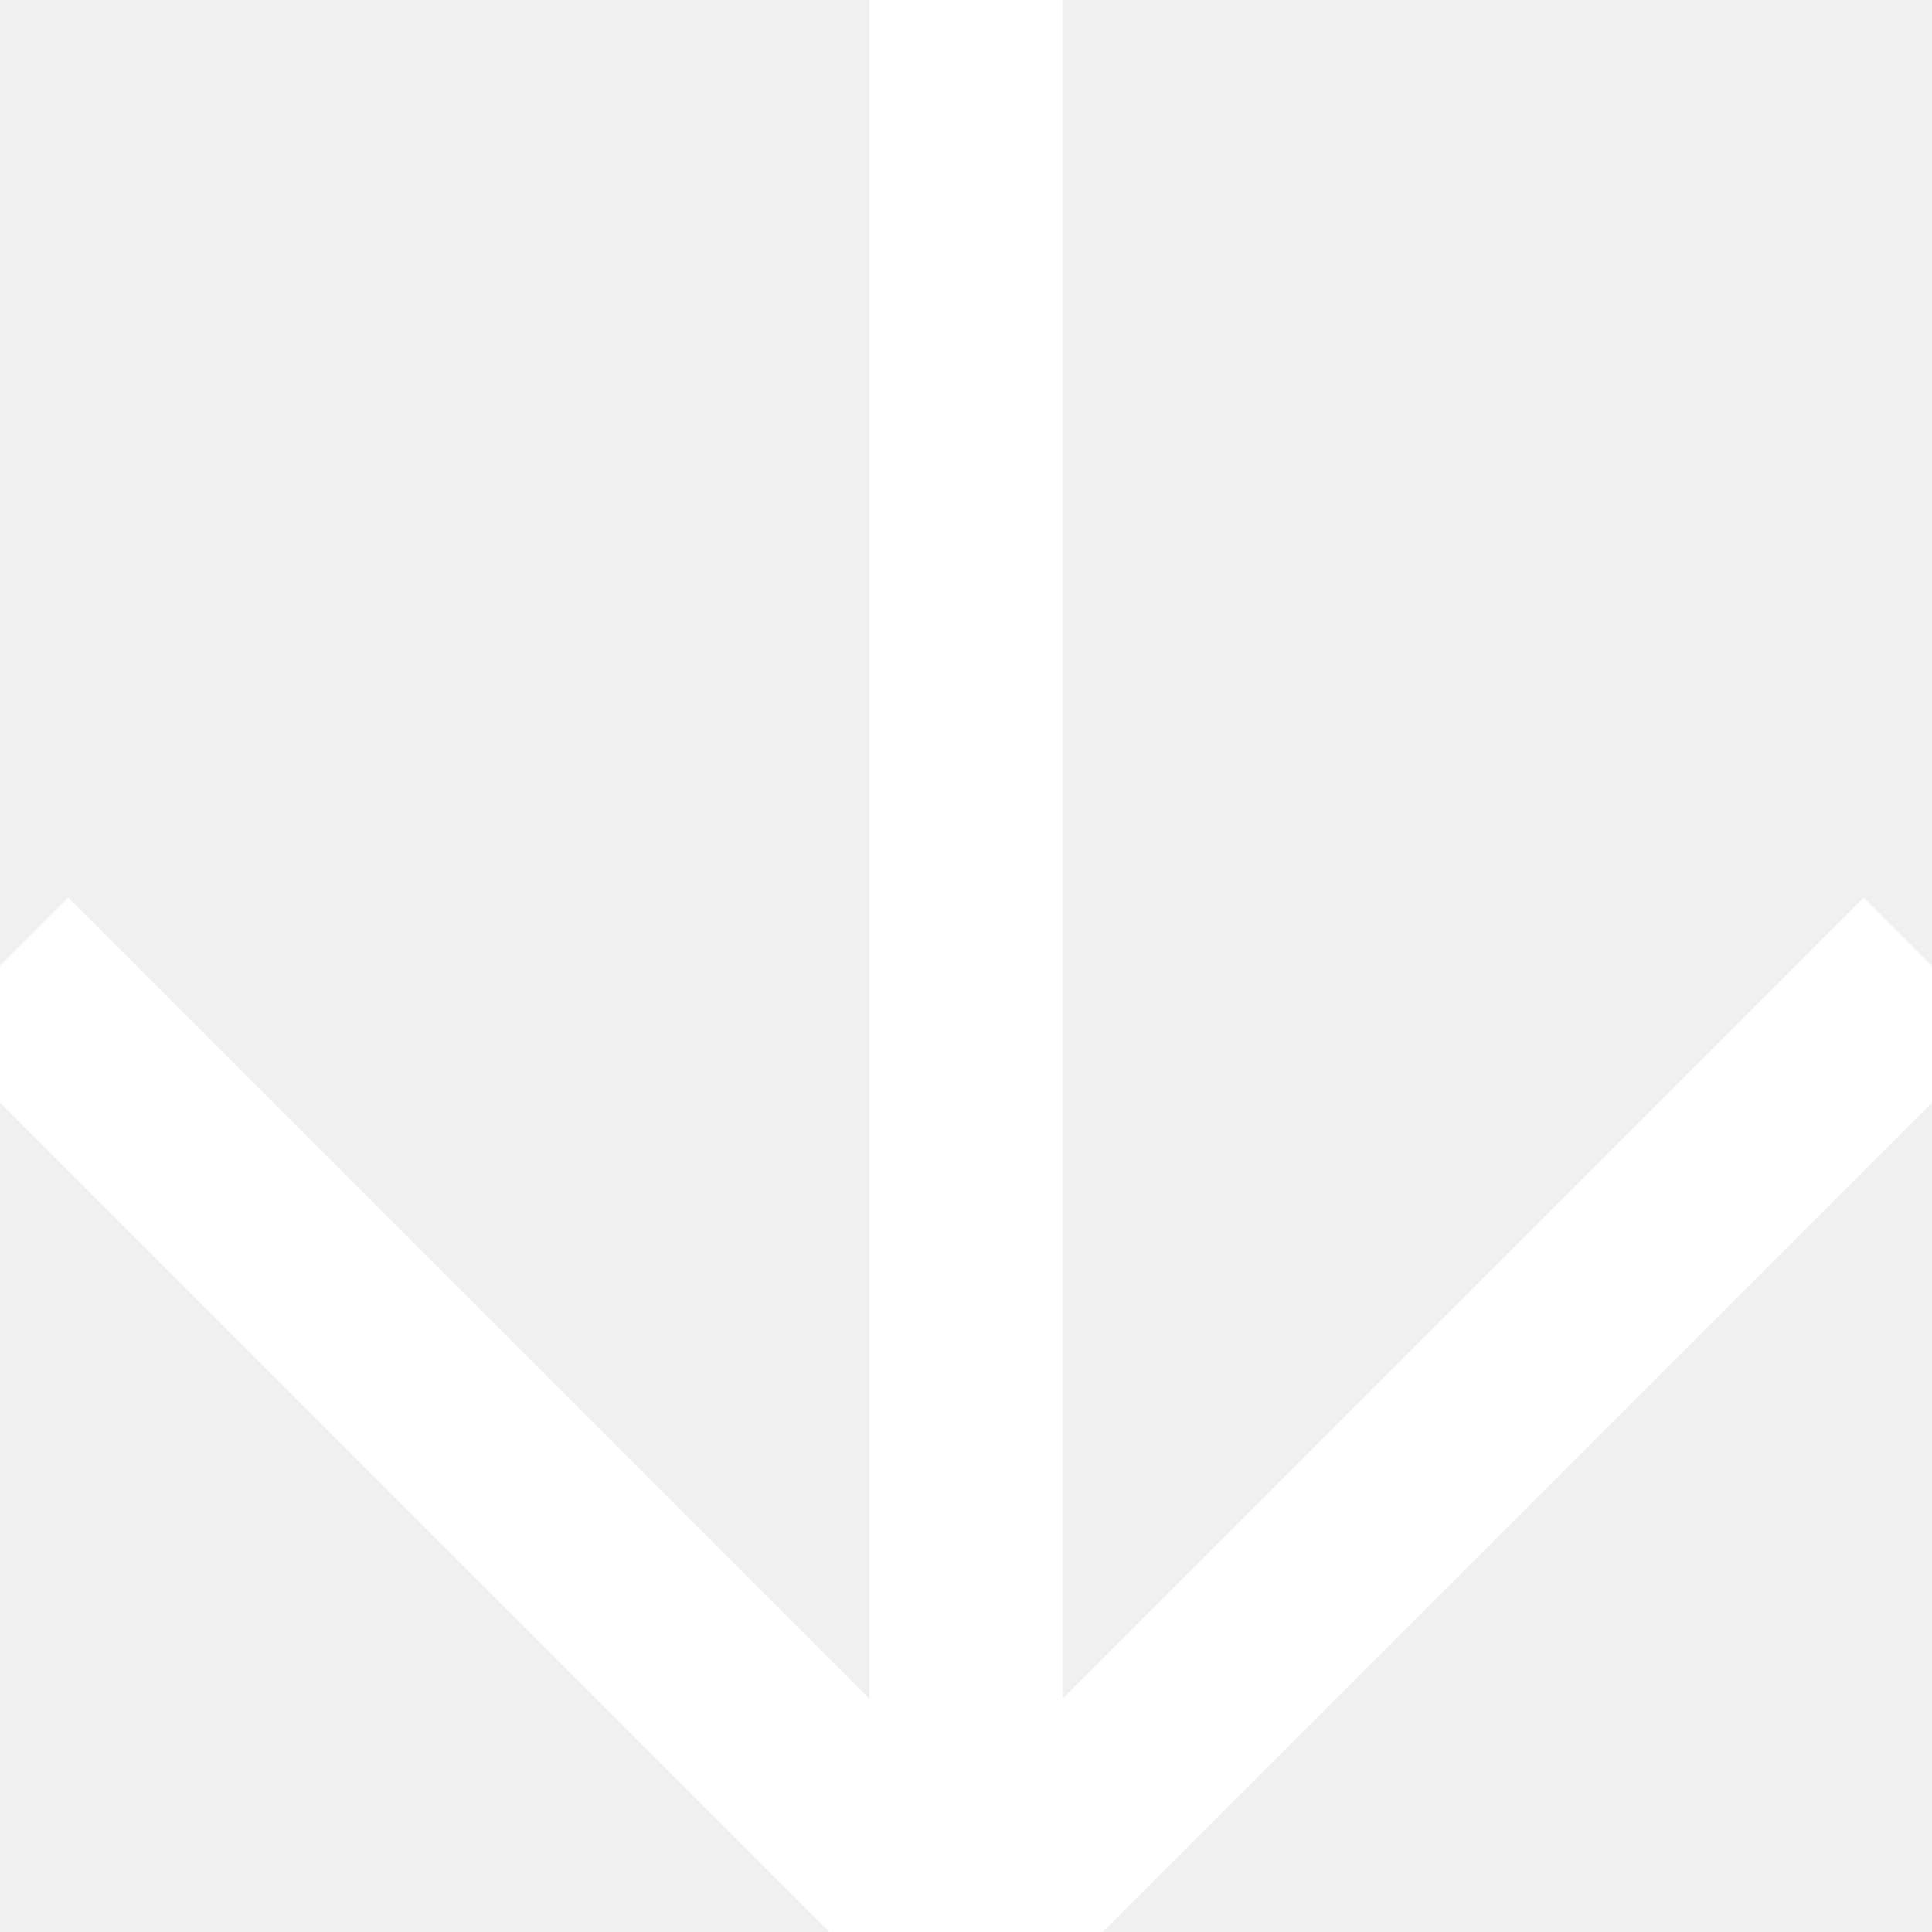
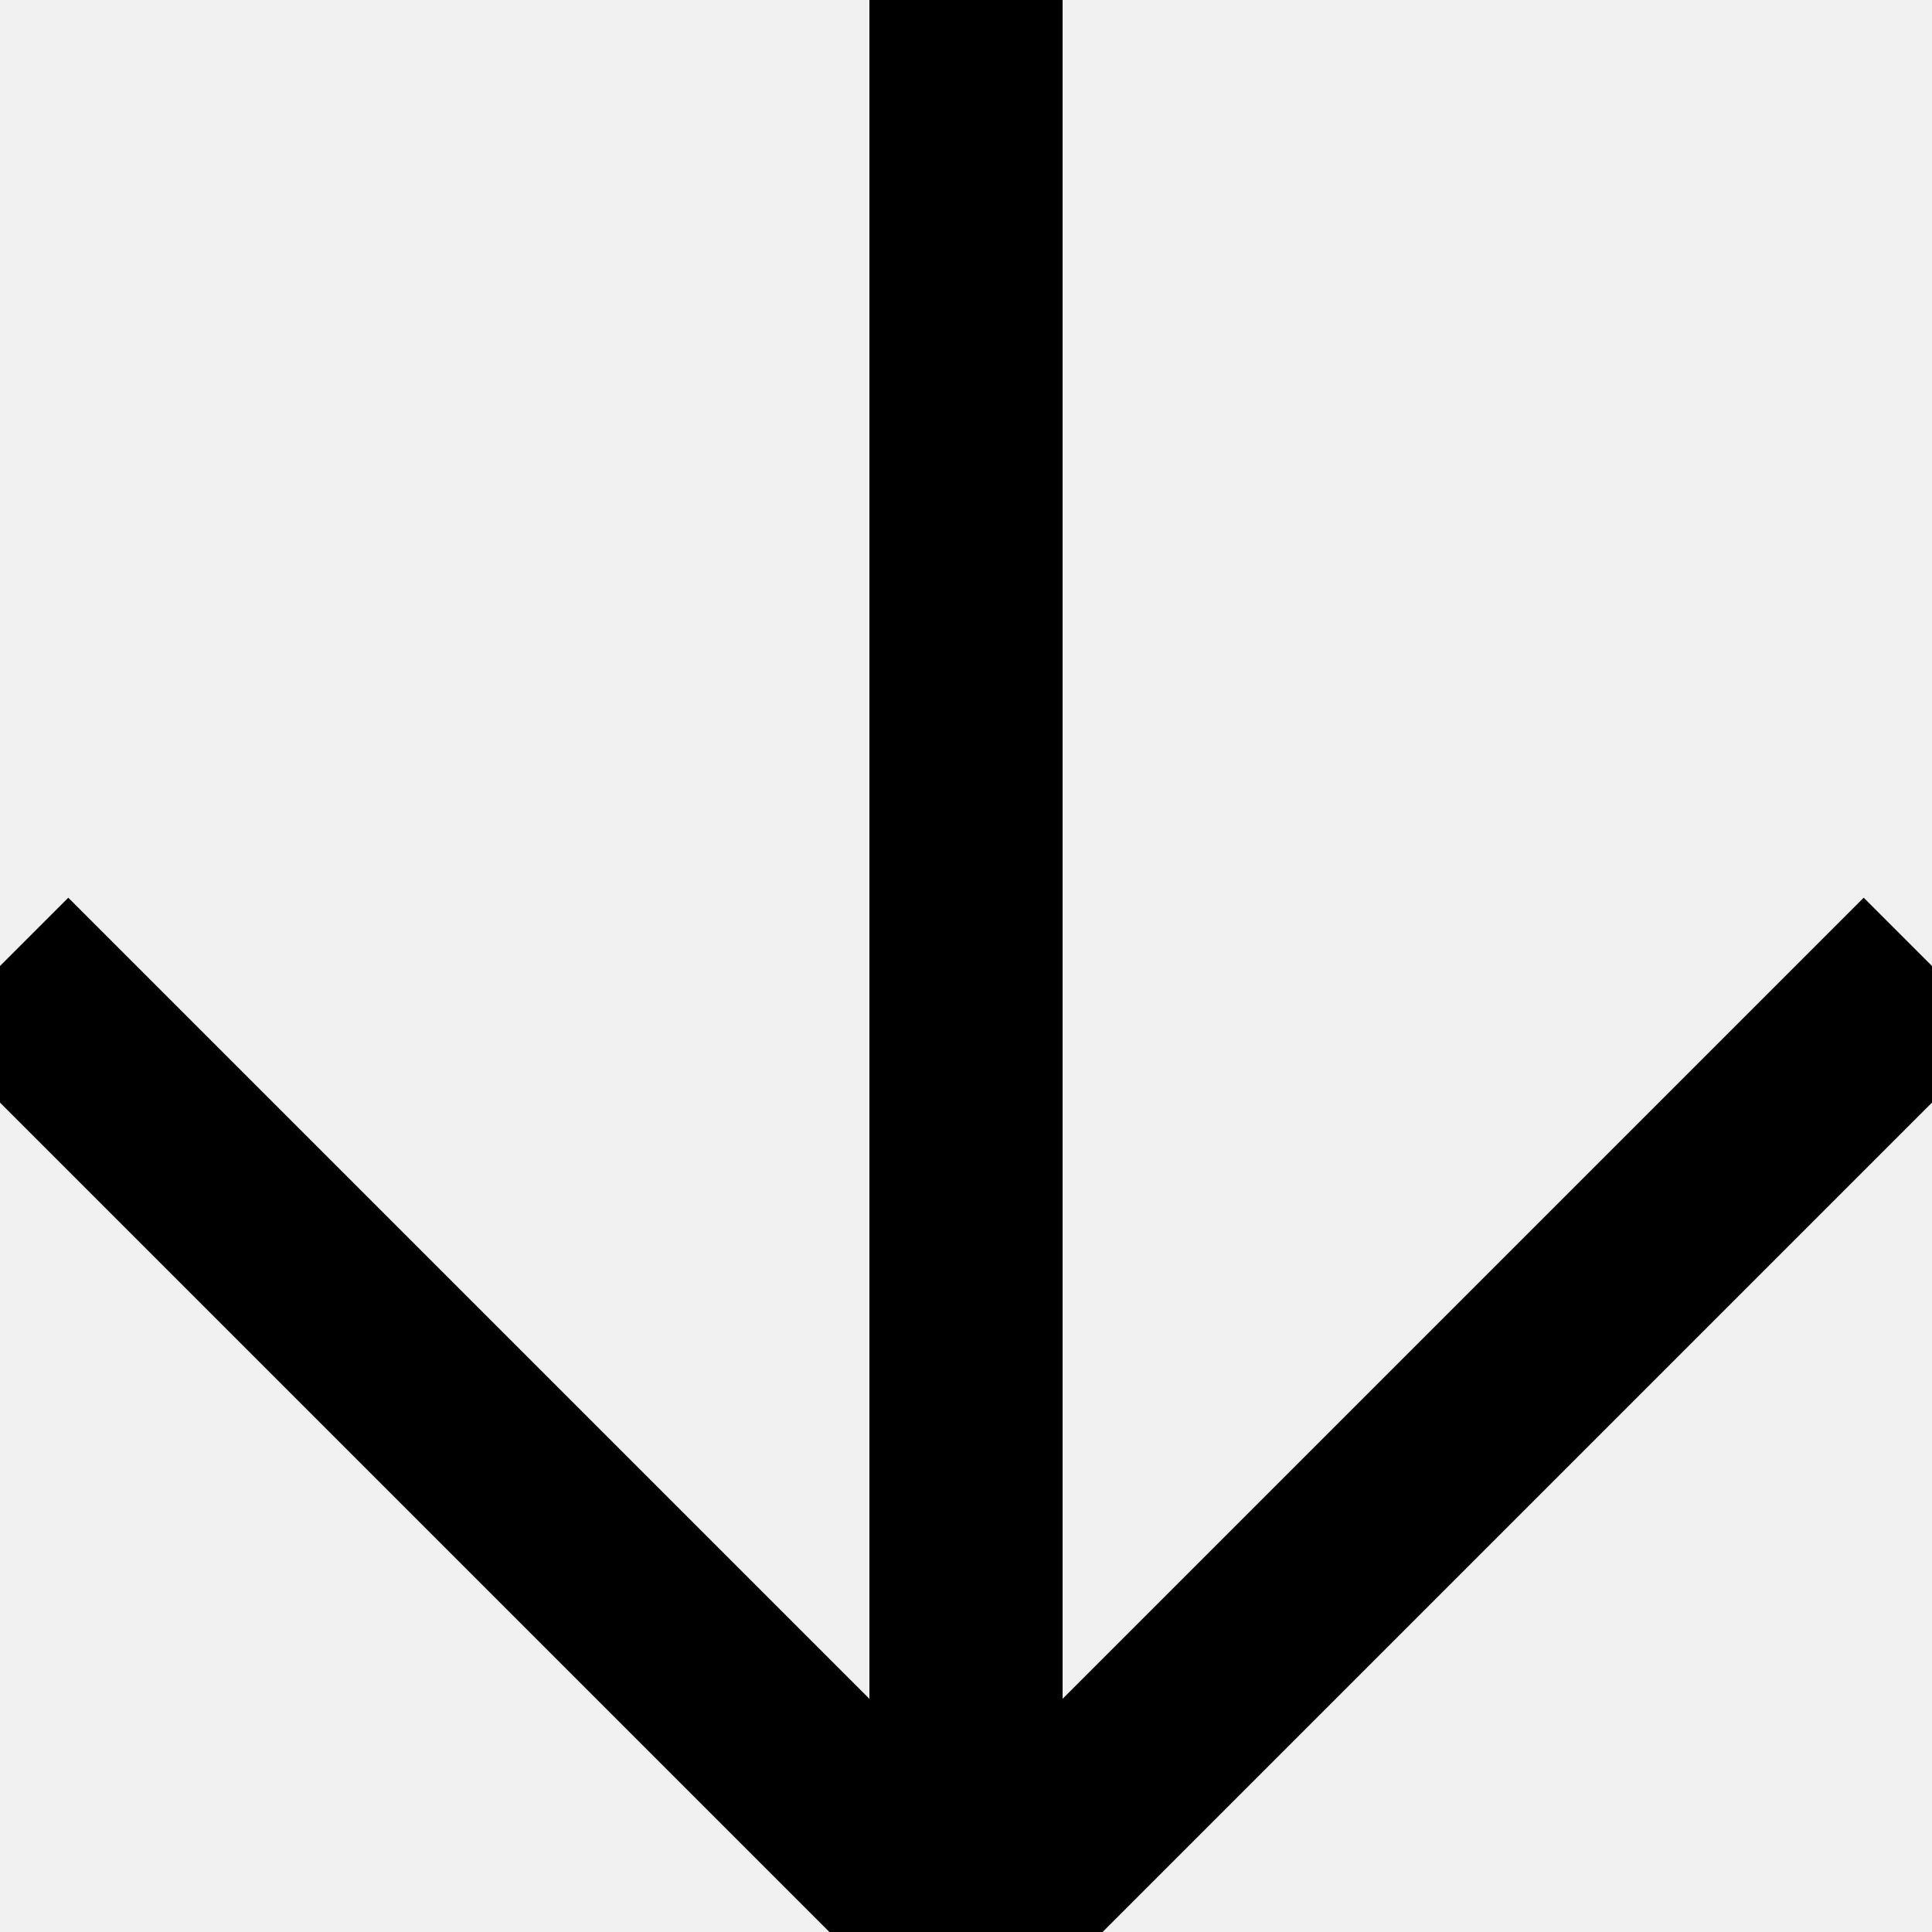
<svg xmlns="http://www.w3.org/2000/svg" width="30px" height="30px" viewBox="0 0 30 30" zoomAndPan="disable" preserveAspectRatio="none">
-   <style type="text/css"> line { stroke: #ffffff; stroke-width: 3; } </style>
+   <style type="text/css"> line { stroke: #000000; stroke-width: 3; } </style>
  <line x1="0" y1="15" x2="15" y2="30" />
  <line x1="30" y1="15" x2="15" y2="30" />
  <line x1="15" y1="30" x2="15" y2="0" />
</svg>
